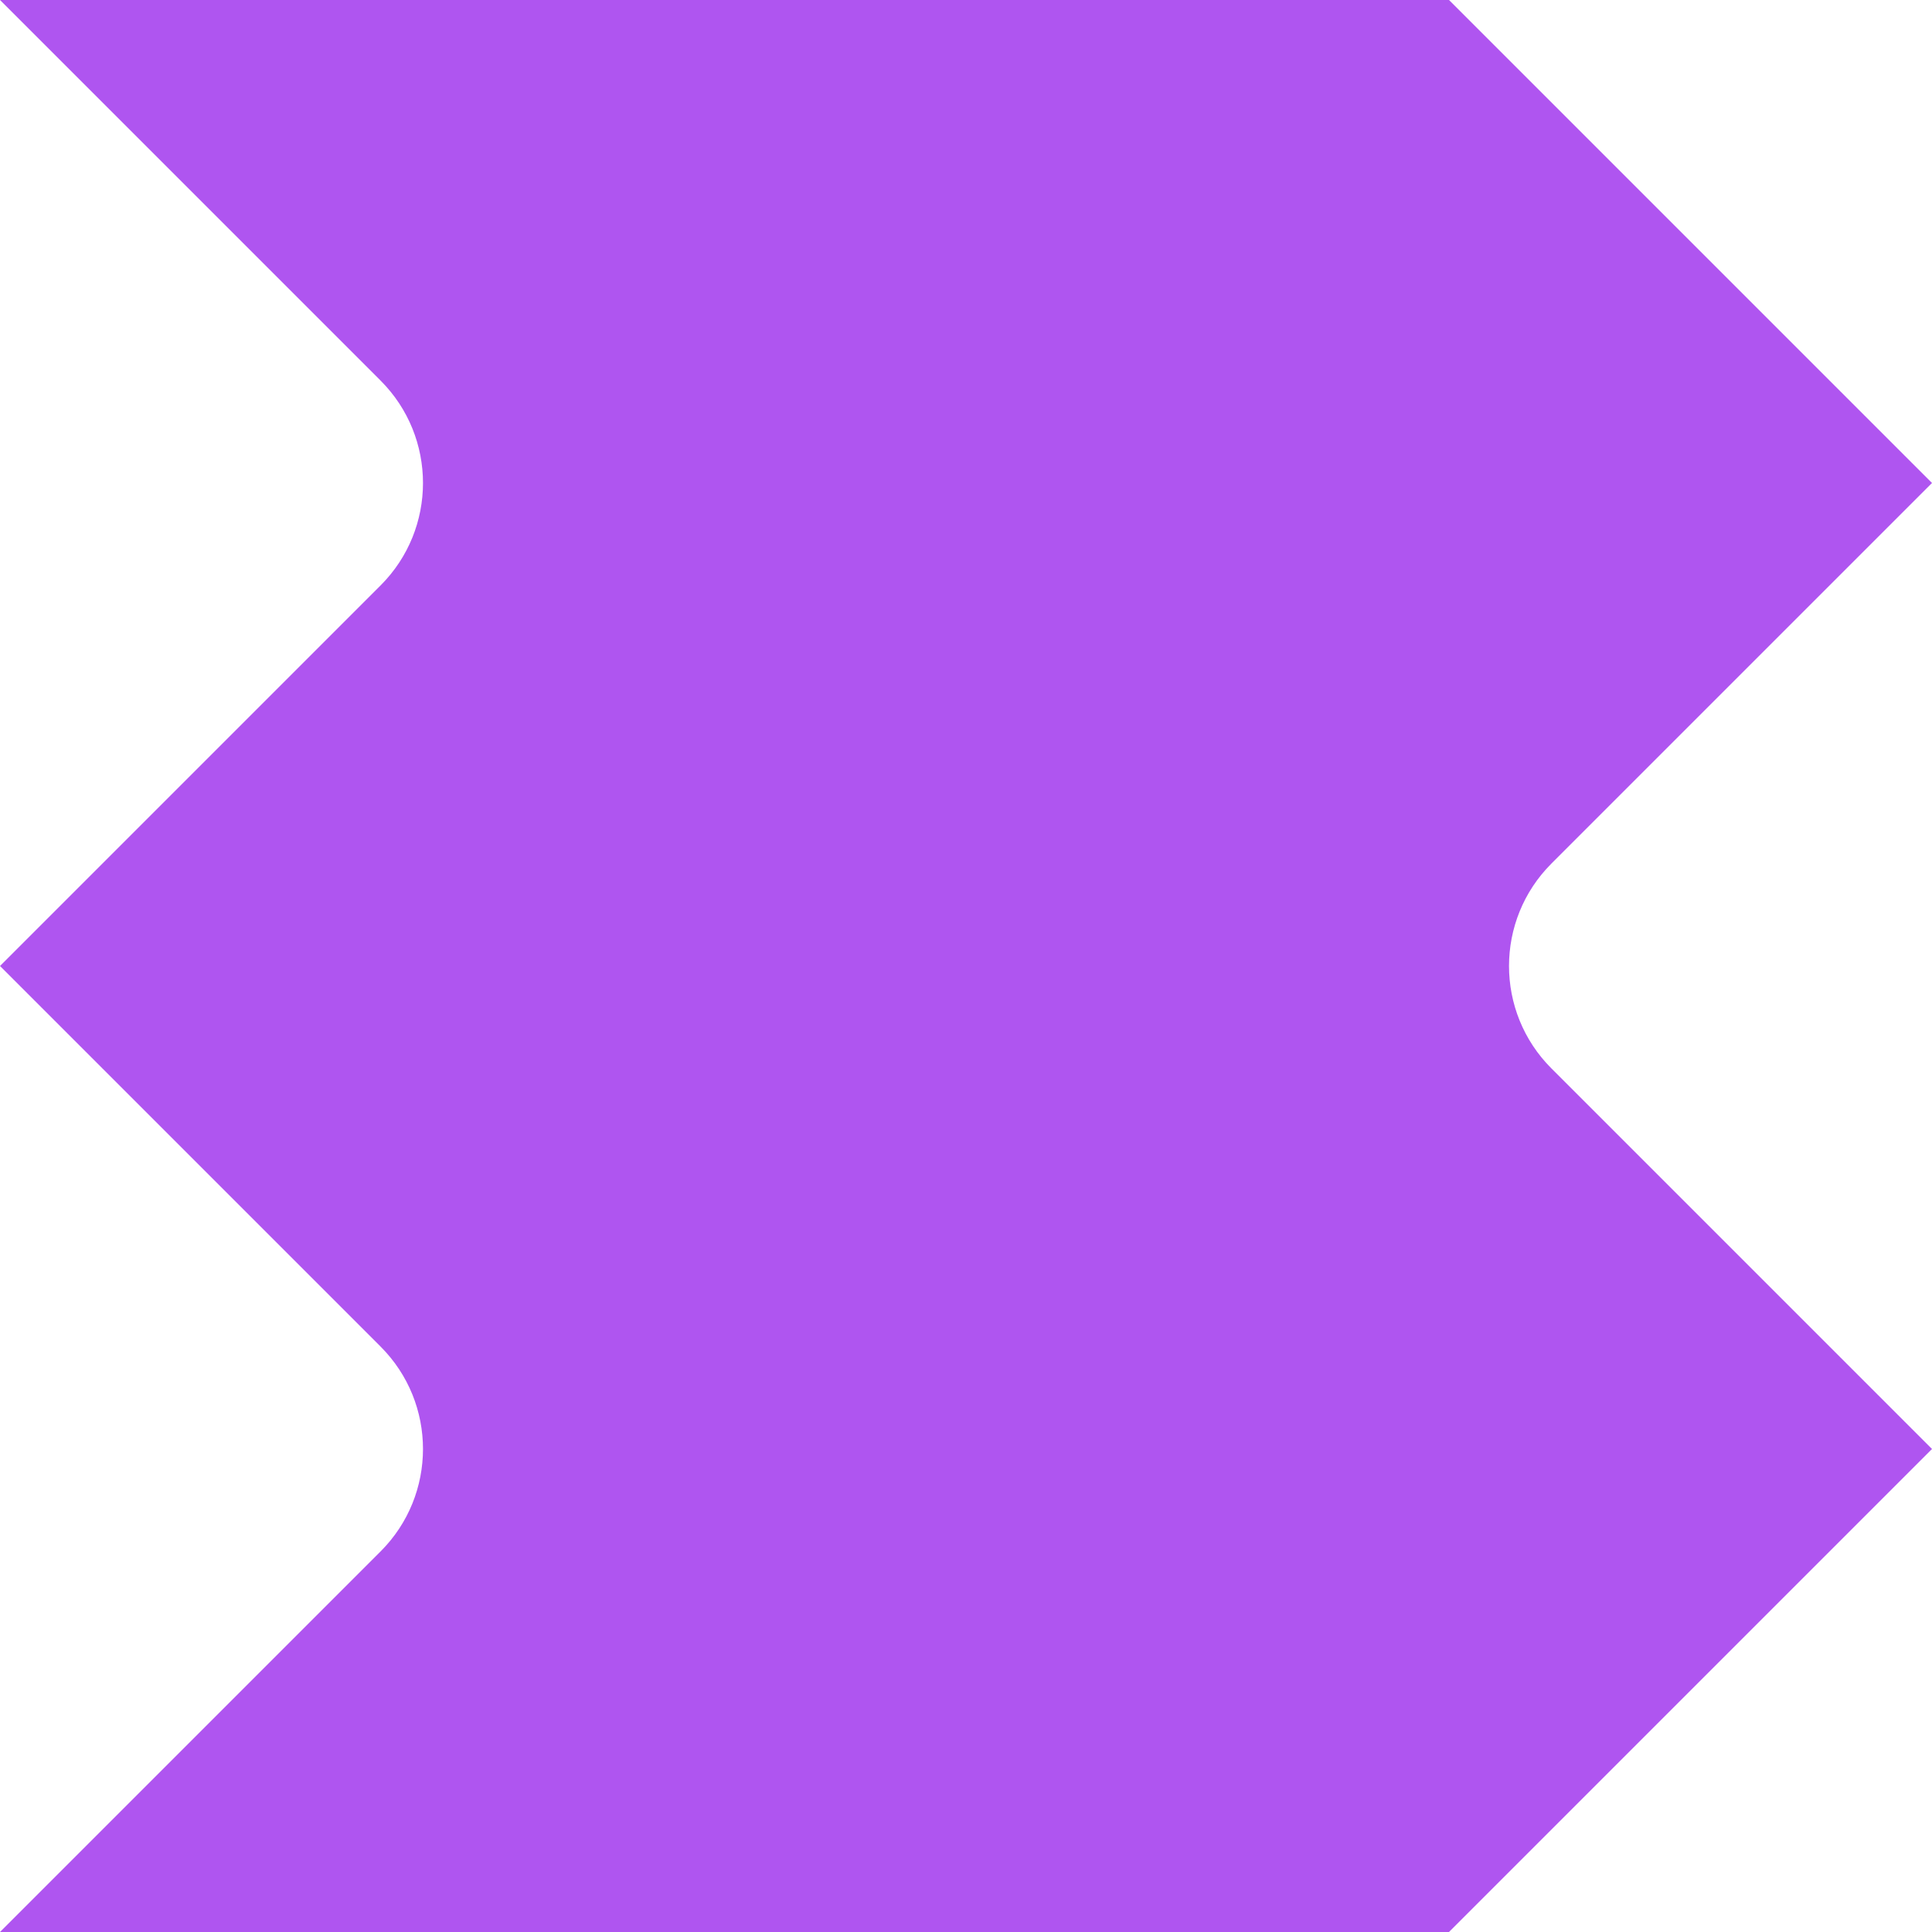
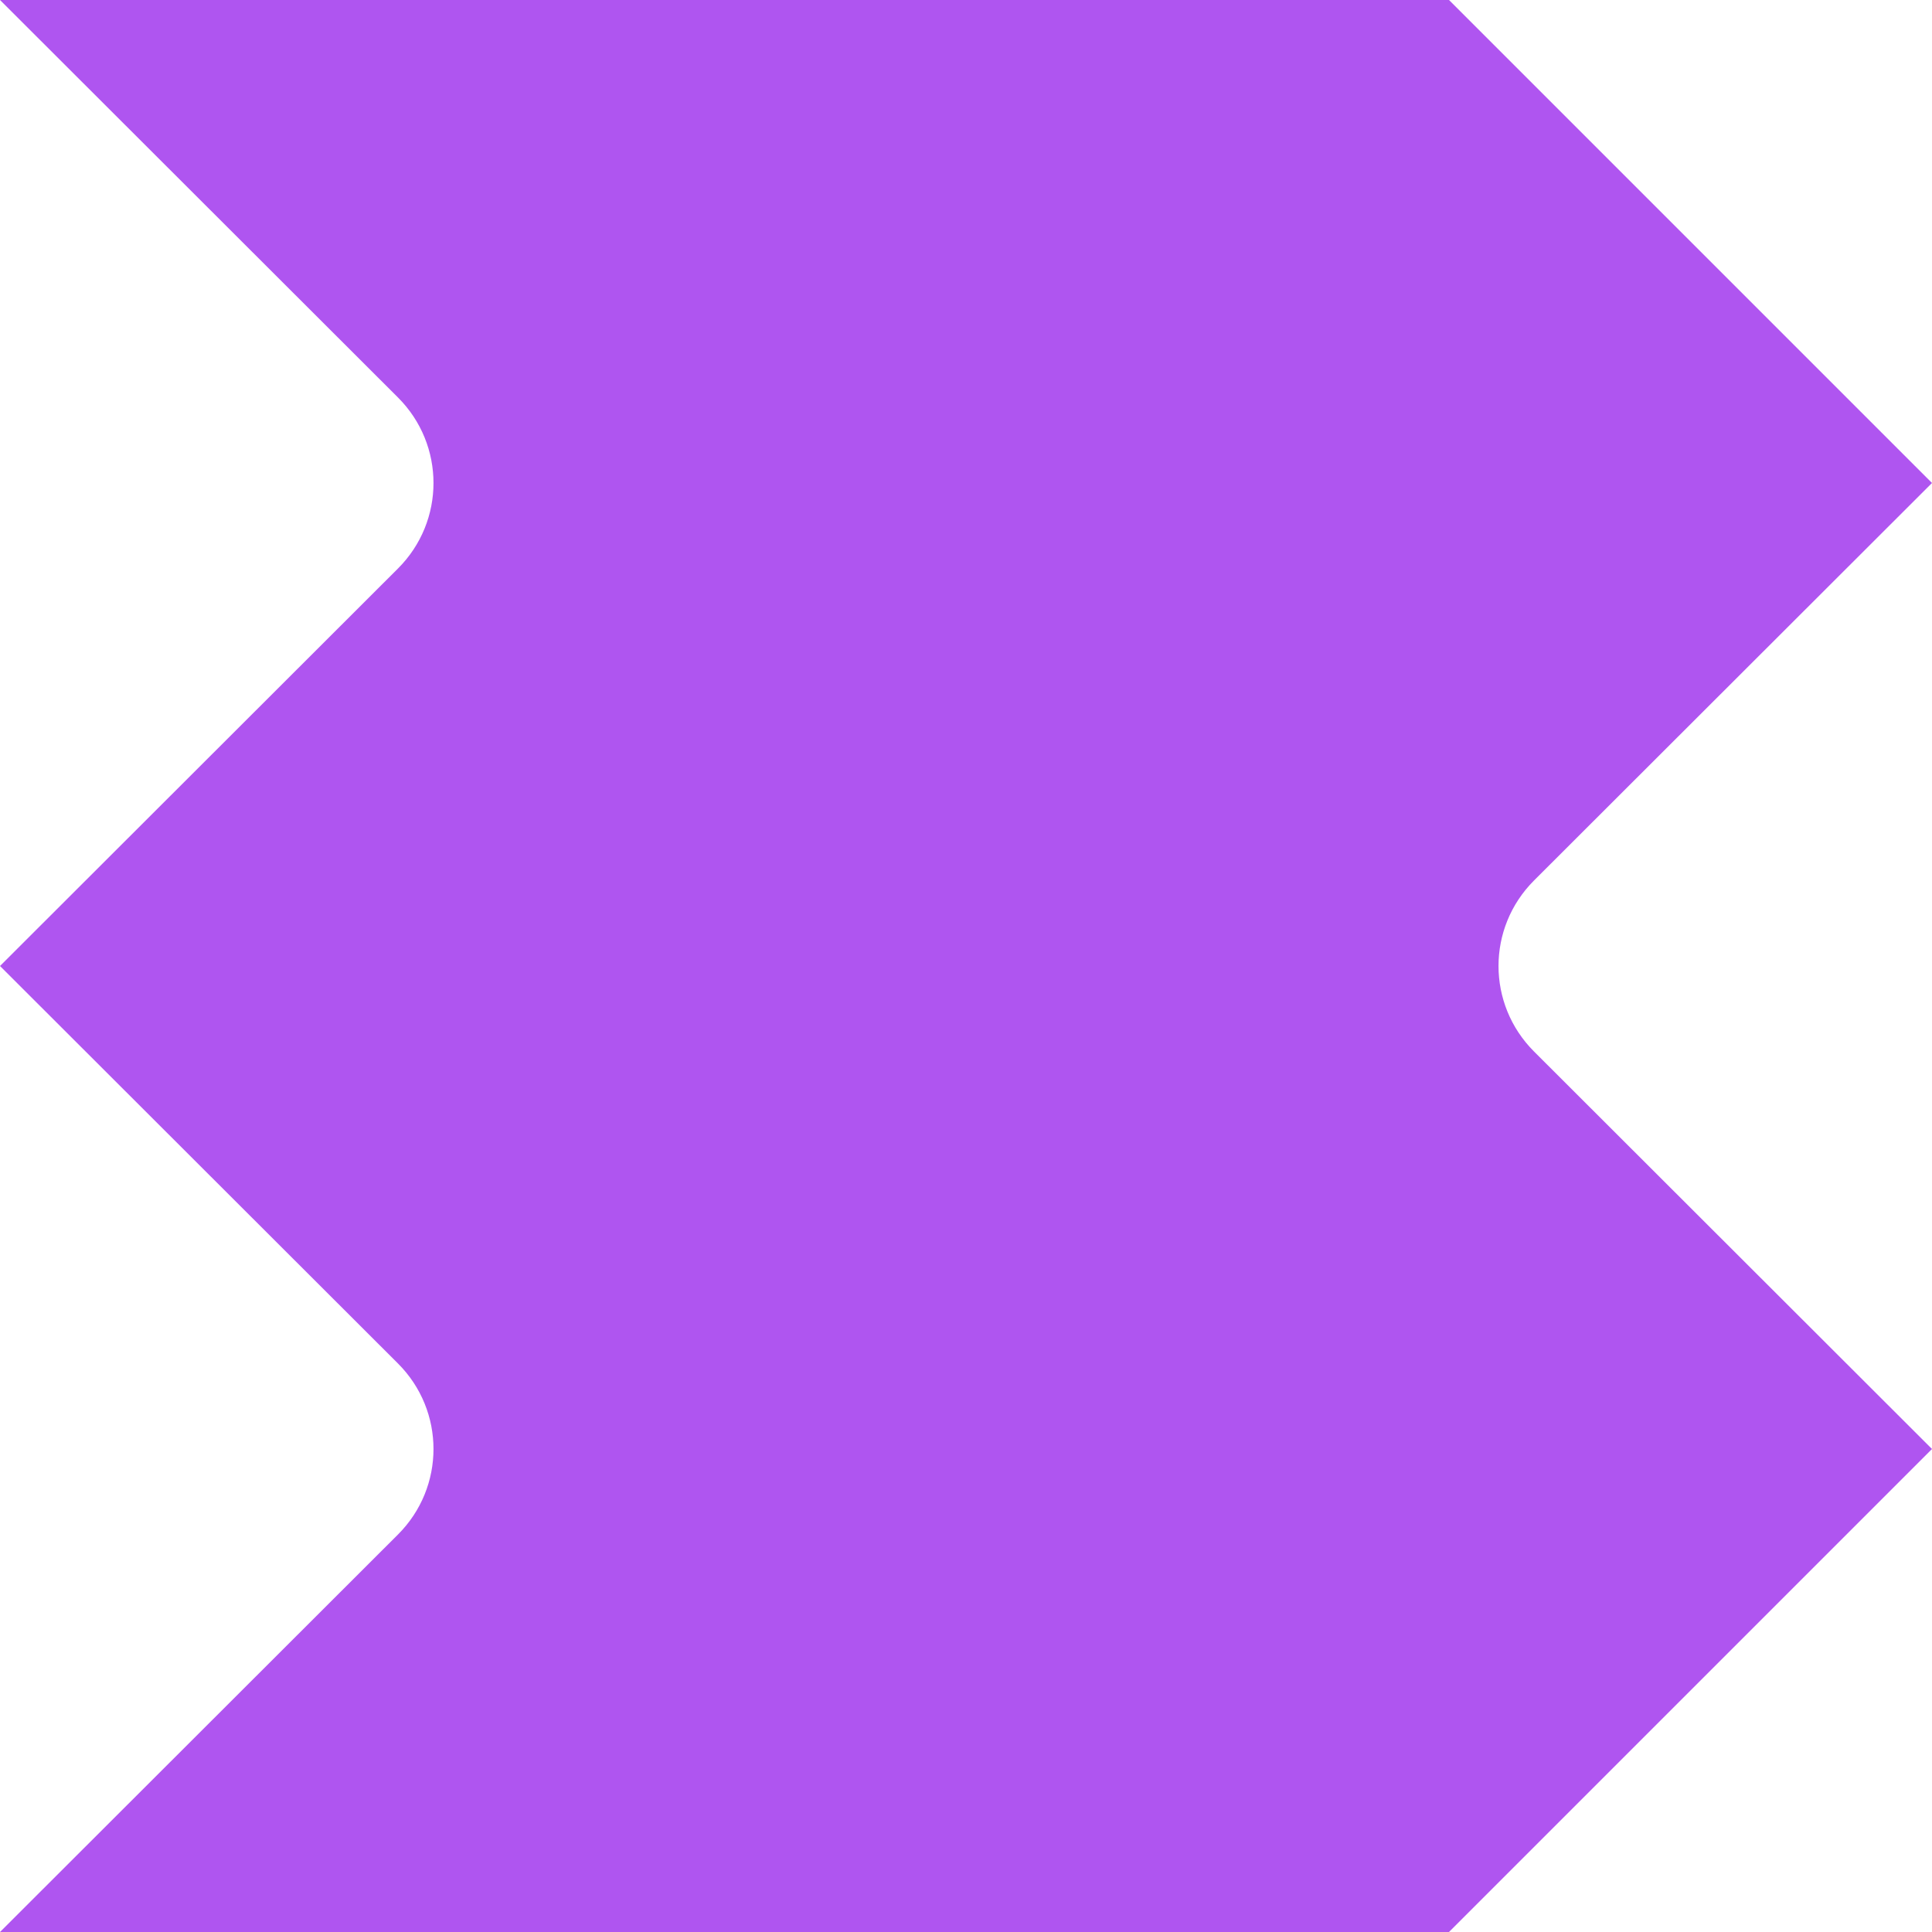
<svg xmlns="http://www.w3.org/2000/svg" version="1.1" id="Layer_1" x="0px" y="0px" viewBox="0 0 400 400" style="enable-background:new 0 0 400 400;" xml:space="preserve">
  <style type="text/css">
	.st0{fill:#AF55F0;}
</style>
-   <path class="st0" d="M400,100L300,0H0l78.8,78.8c11.7,11.7,11.7,30.7,0,42.4L0,200l78.8,78.8c11.7,11.7,11.7,30.7,0,42.4L0,400h300  l100-100l-78.8-78.8c-11.7-11.7-11.7-30.7,0-42.4L400,100z" />
+   <path class="st0" d="M400,100L300,0H0l82.4,82.3c9.8,9.8,9.8,25.6,0,35.4L0,200l82.4,82.3c9.8,9.8,9.8,25.6,0,35.4L0,400h300  l100-100l-82.4-82.3c-9.8-9.8-9.8-25.6,0-35.4L400,100z" />
</svg>
